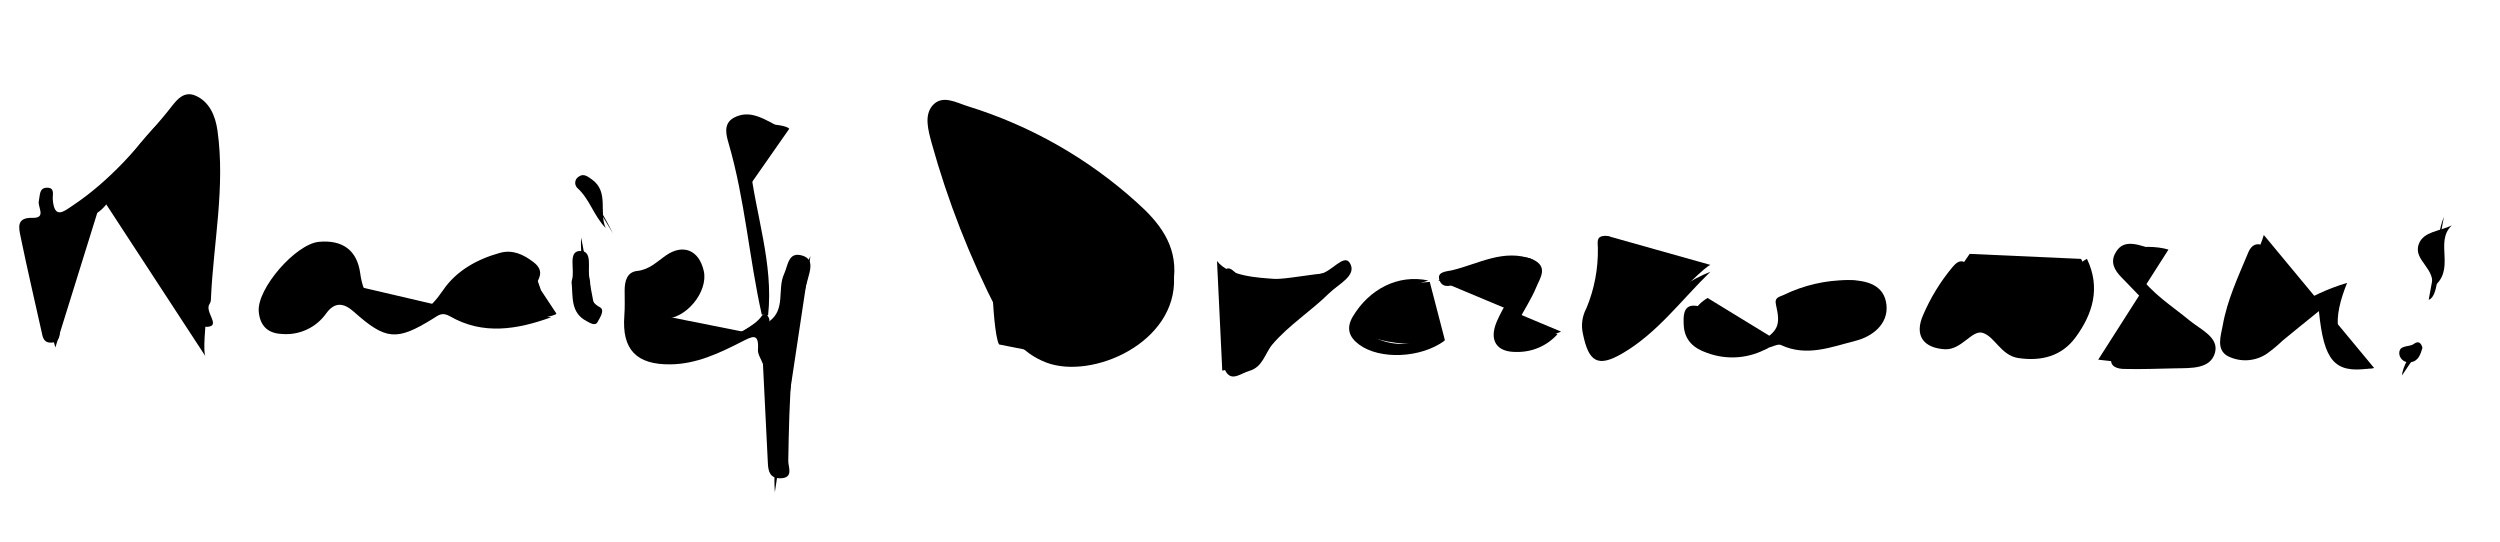
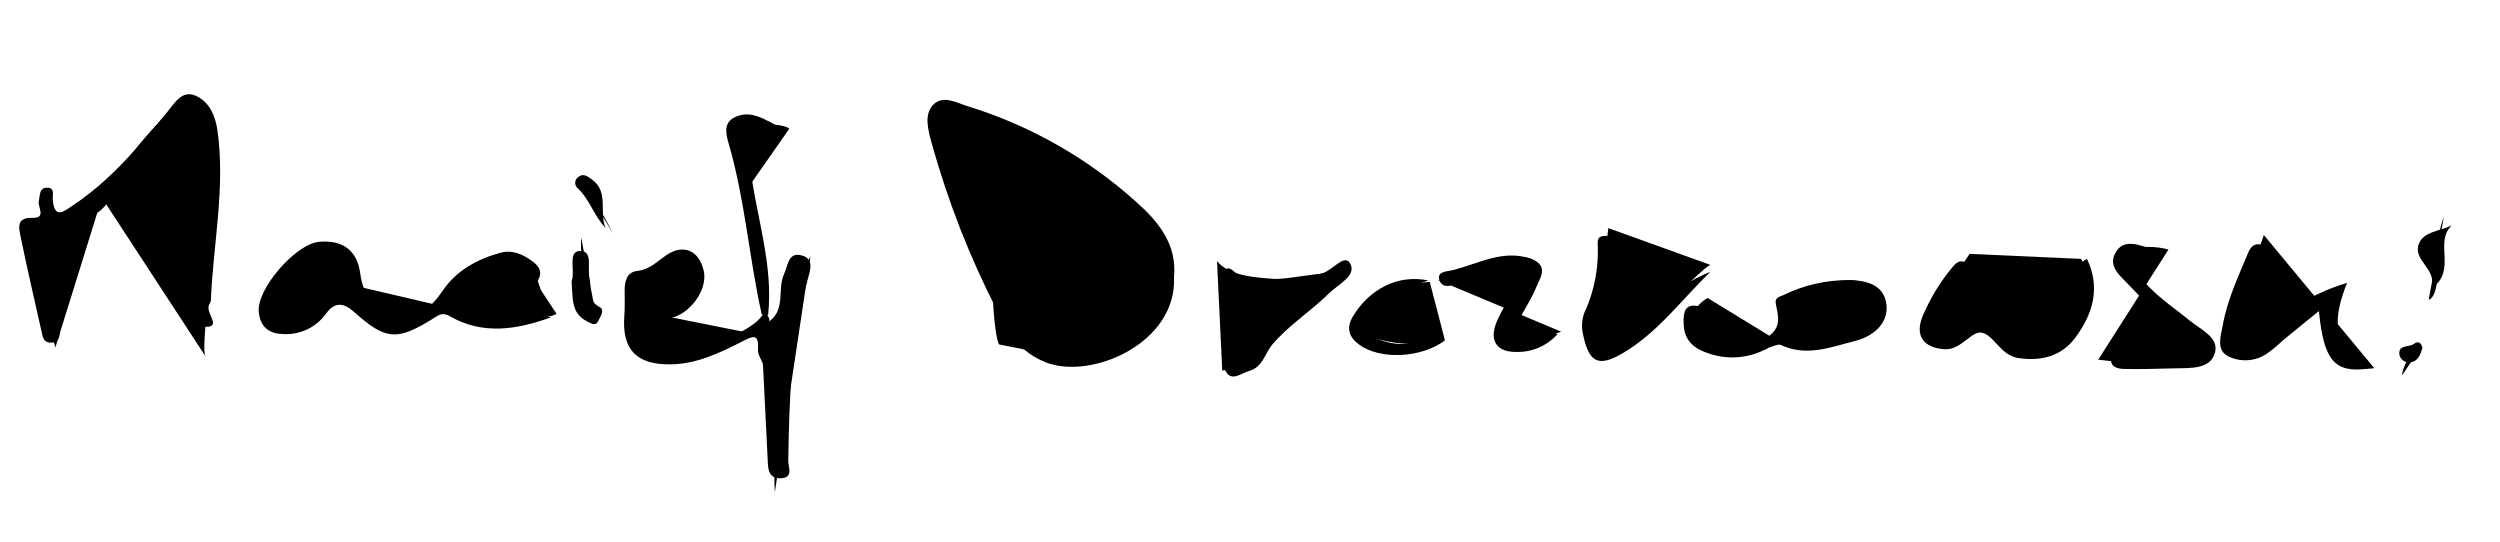
<svg xmlns="http://www.w3.org/2000/svg" id="Layer_1" data-name="Layer 1" width="100%" height="105.06" viewBox="0 0 484.96 105.06">
  <defs>
    <style>
          
        </style>
  </defs>
  <path class="cls-2" d="M47.52,52.08c.89-7.93,1.55-15.86.08-23.75-.23-1.24,0-2.91-1.55-3.37s-2.35,1-3.18,2c-4.08,4.58-8,9.25-12.1,13.85-1.09,1.23-2.15,2.8-3.57,3.36-7.65,3-7.76,9.06-6.89,15.73a43.85,43.85,0,0,1,.23,6.88c0,.87-.12,2.12-1.46,2.26s-1.79-.55-2-1.68c-1.39-6.28-2.87-12.54-4.16-18.84-.33-1.65-.92-3.76,2.27-3.67,2.81.09,1-2.11,1.26-3.26S16.49,39,18.07,39s1,1.45,1.09,2.32c.31,3.89,2.16,2.28,3.88,1.13C30.33,37.6,35.86,31,41.36,24.32c1.44-1.75,2.88-4.33,5.52-3.16S50.7,25,51.11,27.93c1.53,10.94-.78,21.71-1.27,32.56a1.8,1.8,0,0,1-.23,1c-1.16,1.51,2.25,4.29-.43,4.5-2.24.17-1.31-3.23-1.55-5A64.54,64.54,0,0,1,47.52,52.08Z" transform="translate(-8.92 -2.59)" />
  <path class="cls-2" d="M468.4,74.09c-6.64.92-8.69-1.53-9.65-11.15-2.56,2.07-4.8,3.87-7,5.69a29.33,29.33,0,0,1-3.06,2.55,7.51,7.51,0,0,1-7.6.5c-2.34-1.26-1.35-4-1-5.94.86-4.92,3-9.46,4.91-14.06.45-1.12,1.23-2.08,2.68-1.57,2,.7,1,2,.71,3.26-1,5.1-4.33,9.66-3.51,15.62,3.08-2.34,5.86-4.6,8.79-6.64a40.91,40.91,0,0,1,10.55-4.89C461.6,64,460.88,69.87,468.4,74.09Z" transform="translate(-8.92 -2.59)" />
  <path class="cls-2" d="M156.92,73.19c.62-2.73-1.06-5.81,1.25-8.28,3.19-2.34,1.5-6.2,2.84-9.14.8-1.75.82-4.45,3.58-3.59,2.3.72,1.48,2.87,1,4.67-3.31,11.51-3.55,23.34-3.76,35.2,0,1.16,1.1,3.28-1.55,3.32-2,0-2.34-1.32-2.41-3C157.57,86,157.23,79.58,156.92,73.19Z" transform="translate(-8.92 -2.59)" />
  <path class="cls-3" d="M385.12,67.75c2.94.07,4.81-1.68,6.57-3.31,2.27-2.12,3.73-2,5.5.68,4.11,6.2,7.71,6.09,11.89-.08,1.61-2.39,2.83-4.86,2.68-7.85-.08-1.67-.12-3.38,2-4.38,2.69,5.61,1.12,10.69-2.22,15.23-2.67,3.63-6.61,4.68-11.13,4-3.35-.52-4.54-4.19-6.91-4.89-2.05-.61-4.09,3.38-7.33,3.19-4.21-.26-5.92-2.74-4.19-6.65a37.55,37.55,0,0,1,5.68-9.27c.56-.65,1.44-1.64,2.52-.85s.13,1.72-.31,2.52C387.82,59.72,384.6,62.92,385.12,67.75Z" transform="translate(-8.92 -2.59)" />
  <path class="cls-3" d="M320.31,69.7c7.45-5,12.73-11.37,20.41-14.4-5.61,5.43-10.27,11.89-17.11,15.86-4.82,2.81-6.54,1.56-7.64-3.87a7.1,7.1,0,0,1,.69-4.91,28.92,28.92,0,0,0,2.22-11.67c0-1-.34-2.14,1-2.33a1.86,1.86,0,0,1,2.28,2,28.8,28.8,0,0,1-.36,6.9C320.91,61,320.74,64.81,320.31,69.7Z" transform="translate(-8.92 -2.59)" />
  <path class="cls-4" d="M426,50.8c-4.2,1.26-3.68,2.89-2.22,5,2.62,3.8,6.48,6.14,9.93,9,2.12,1.73,5.67,3.24,4.89,6.18-.87,3.24-4.67,3-7.64,3.06-3.32.06-6.63.21-9.94.12-1.25,0-3-.41-2.49-2.24s1.78-.72,2.8-.35a3.28,3.28,0,0,0,1.46.28c3.73-.45,8.67.67,10.67-2.28,1.13-1.67-4.09-3.78-6.16-6q-3.36-3.63-6.83-7.16c-1.41-1.42-2.25-3-1.13-4.86C420.54,49.48,422.46,49.48,426,50.8Z" transform="translate(-8.92 -2.59)" />
  <path class="cls-2" d="M157.92,63.74l-1.23-.12c-2.46-11-3.25-22.31-6.42-33.19-.42-1.47-1.17-3.82,1-5,3.1-1.63,5.69.06,9.83,2.39-8.23-1.68-7.28,1.59-6.72,6.59C155.48,44.22,159,53.72,157.92,63.74Z" transform="translate(-8.92 -2.59)" />
  <path class="cls-5" d="M264,56.15a3.36,3.36,0,0,1,.91-.41c2.24-.28,4.67-4,5.84-2.16,1.54,2.44-2.26,4.16-3.95,5.84-3.53,3.51-7.89,6.24-11.07,10-1.45,1.73-1.83,4.39-4.51,5.13-1.5.41-3.29,2.08-4.46.2-1.3-2.1,1.41-2.55,2.37-3.63,3.88-4.39,9.21-7.28,12.73-12.08C262.43,57.94,263.78,57.45,264,56.15Z" transform="translate(-8.92 -2.59)" />
  <path class="cls-5" d="M306.22,52.9c3.14,1.42,1.43,3.64.7,5.43-.94,2.29-2.36,4.37-3.48,6.59-.49,1-1.52,2-.52,3.17s2.08.29,3.19.12c1.57-.22,2.89-1.84,4.93-.78a10.35,10.35,0,0,1-7.87,3.43c-3.93.1-5.47-2.23-3.89-5.91,1.23-2.83,3-5.42,4.49-8.15.48-.9,1.73-1.85.28-3C304.11,52,305.22,52.58,306.22,52.9Z" transform="translate(-8.92 -2.59)" />
  <path class="cls-6" d="M286,57c-4.19,1.39-7.67,2.6-10.06,5.72-2.6,3.38-2.1,5.21,2.12,6.25,3.58.88,7.18-.09,11.12-.31-4.68,3.44-12.58,3.73-16.59.79-1.93-1.42-2.62-3.14-1.23-5.48C274.52,58.7,280.08,55.74,286,57Z" transform="translate(-8.92 -2.59)" />
  <path class="cls-6" d="M119.8,57.38a1.92,1.92,0,0,1,.07-.48c.62-1.95-.85-5.53,1.53-5.63,2.63-.1,1.41,3.39,1.88,5.33s-.61,4.22,2,5.58c1.05.55,0,2.07-.46,2.9s-1.51.12-2.15-.22C119.55,63.21,120.09,60.13,119.8,57.38Z" transform="translate(-8.92 -2.59)" />
  <path class="cls-7" d="M350,69.17l2,.85a14,14,0,0,1-12,1c-2.52-.87-4.31-2.42-4.46-5.33-.09-1.73-.13-3.86,2-3.81,2.67.07.27,1.93.53,3,.8,3.13,2.73,4.94,6,5A49.25,49.25,0,0,0,350,69.17Z" transform="translate(-8.92 -2.59)" />
  <path class="cls-8" d="M484.54,46.31c-3.55,3.29,1.08,8.76-3.91,12.18,1-3.89-3.72-5.35-2.49-8.59C479.06,47.47,482.17,47.47,484.54,46.31Z" transform="translate(-8.92 -2.59)" />
  <path class="cls-9" d="M264,56.15c1.23,2.39-.33,2.73-2.14,2.88-4.12-.28-8.32,1.1-12.34-.29-1.45-.5-4.44-.9-3.23-3.3,1-2.06,2.34.51,3.55,1C254.61,58.1,259.33,57.23,264,56.15Z" transform="translate(-8.92 -2.59)" />
  <path class="cls-10" d="M306.22,52.9l-2.17.92c-4.19.78-8.52,1-12.23,3.49-1.21.8-2.86,1.22-3.53-.06-1-2,1.34-2,2.26-2.22C295.69,53.81,300.62,50.75,306.22,52.9Z" transform="translate(-8.92 -2.59)" />
  <path class="cls-9" d="M126.42,46.83c-2.35-2.4-3.09-5.62-5.52-7.79a1.4,1.4,0,0,1,.26-2.17c1-.74,1.81,0,2.62.56C127.1,39.84,125.05,43.79,126.42,46.83Z" transform="translate(-8.92 -2.59)" />
  <path class="cls-11" d="M478.84,70.06c-.39,1.28-.78,2.6-2.32,2.8a1.87,1.87,0,0,1-2.17-1.55c-.17-1.92,1.89-1.31,2.81-2S478.59,69.13,478.84,70.06Z" transform="translate(-8.92 -2.59)" />
  <path class="cls-12" d="M101.56,62.7c-2.88-.38-3.07-1.77-1.19-3.93,1.73-2,4-2.87,6.26-4,1.36-.68,2.77-.55,3.12,1.14.29,1.35.63,2.16,2.15,2.1,1.07,0,1.34-.86,1.64-1.61.52-1.33-.25-2.3-1.18-3-1.9-1.44-4-2.45-6.49-1.75-4.43,1.23-8.46,3.49-11,7.23s-5.25,5.85-9.33,5-6.17-4-6.74-8.25c-.6-4.52-3.47-6.55-8-6.13S58.76,58.57,59.11,63c.21,2.61,1.61,4.26,4.47,4.37a9.52,9.52,0,0,0,8.63-4c1.64-2.25,3.38-2.07,5.38-.28,6.15,5.49,8.29,5.67,15.28,1.34,1.15-.72,1.82-1.36,3.37-.47,6.34,3.66,13,2.57,19.6.17C111.08,63.67,106.3,63.31,101.56,62.7ZM65.31,64.13c-1.74.11-2.38-.79-2.32-2.43.11-3,5.51-8.67,8.48-8.86,1.33-.08,2.74-.27,2.86,1.75C74.49,57.18,67.85,64.24,65.31,64.13Z" transform="translate(-8.92 -2.59)" />
  <path class="cls-13" d="M158.17,64.91a1.29,1.29,0,0,0-.25-.91.7.7,0,0,0-1.23-.12C154,67.76,142,71.51,137,70.12c-2.12-.6-3.9-1.92-3.71-4,.24-2.46,2.49-1.76,4.35-1.69,4.31.16,8.71-5.24,7.8-9.28s-4-5.33-7.36-3c-1.75,1.22-3.18,2.74-5.55,3-2,.21-2.44,2-2.44,3.78,0,1.64.07,3.29-.06,4.93-.49,6.51,2.33,9.49,8.94,9.41,5-.05,9.47-2.16,13.81-4.38,2-1,3.41-1.9,3.17,1.54-.06.88.62,1.82.95,2.74C159.07,70.69,158.51,67.78,158.17,64.91Zm-22-5.32c1.12-1.87,1.87-4.33,4.57-4.62.78-.09,1.64.19,1.43,1.56-.76,2-2,3.85-4.54,4.31C136.7,61,135.69,60.37,136.16,59.59Z" transform="translate(-8.92 -2.59)" />
  <path class="cls-3" d="M374.87,61.79c-.38-3.94-3.85-4.87-7.47-4.86a28.41,28.41,0,0,0-12.46,2.87c-.78.39-1.86.41-1.51,1.9.95,4.09.42,5.12-3.39,7.47,0,1.74,1,1.4,2,.85.8-.19,1.78-.77,2.36-.5,5,2.34,9.78.37,14.47-.82C372.15,67.87,375.22,65.46,374.87,61.79Zm-5.14,2.84c-2.53,2.54-6.05,2.51-9.05,3.86-.85-.23-1.93-.19-2.38-.7-.9-1,.58-1.64.83-2.5,1.38-4.69,4.79-5.88,9.17-5.44A3,3,0,0,1,371,61.74C371.54,63.08,370.59,63.77,369.73,64.63Z" transform="translate(-8.92 -2.59)" />
  <path class="cls-13" d="M229.41,41.83a87.36,87.36,0,0,0-32.65-18.6c-2.3-.7-5.08-2.4-7-.11-1.57,1.9-.79,4.71-.14,7.13A172,172,0,0,0,202.43,63c2.11,4.22,4.42,8,9.46,9.92,8.88,3.37,25.33-3.82,24.77-16.53C237.27,50,233.67,45.62,229.41,41.83Zm.66,23.2c-2.92,4.32-7.33,5.67-12.2,5.91-1.42.07-3.25-.43-3.67-1.76-.65-2.05,1.34-2.07,2.72-2.52.7-.23,1.23-1,1.83-1.54l-4.64-.06-4.24,2.34c-.28-3.72-.54-7.07-.79-10.42.35-4.31-1.31-8.46.37-13.09,1-2.82-1.33-6.86-2.15-10.36-.22-1-.81-1.54-1.74-1.21-1.47.52-1.74,1.75-1.65,3.22q.57,8.43,1,16.86c.1,2.09,0,4.19,0,6.94-4.2-2.65-4.75-6.85-6.17-10.26-2.79-6.7-5.75-13.37-6.65-20.75-.49-4.08,1.16-4.17,4.06-3.2,12.21,4.09,23.26,10.24,32.51,19.25C235,50.59,235.41,59.14,230.07,65Z" transform="translate(-8.92 -2.59)" />
  <path class="cls-14" d="M10.66,48.69" transform="translate(-8.92 -2.59)" />
  <path class="cls-15" d="M164.5,28.8" transform="translate(-8.92 -2.59)" />
  <g>
    <path pathLength="1" class="cls-16 followingLine" d="M19.66,70S13.49,48.46,17,46.49s9.34-3.57,12.26-7.34" transform="translate(-8.92 -2.59)" />
    <path pathLength="1" class="cls-17 followingLine" d="M28.31,40.37c3.09-3.94,12.51-17.11,16.63-17.83,4-.68,6.09,2.4,5.75,16.72s-2.92,31-1.89,32.48" transform="translate(-8.92 -2.59)" />
    <path pathLength="1" class="cls-17 followingLine" d="M76.31,57.69C71.94,61.8,68.86,67.43,63,65.8,59.94,65,60.47,59.68,64,56c3.73-3.85,5.46-6.49,9.78-4.74S76.85,57,77.8,60c.88,2.86,2.76,4.55,7.39,5.57,5.07,1.13,9-3.54,9.42-3.61" transform="translate(-8.92 -2.59)" />
    <path pathLength="1" class="cls-17 followingLine" d="M113.86,58.89c-.86-2.39-1.5-5.47-5.23-6.52-1.32-.37-5.14.62-7.8,2.58s-5.41,5.5-3.87,8.26c1.93,3.46,19.38,1.25,19.9.22" transform="translate(-8.92 -2.59)" />
    <path pathLength="1" class="cls-16 followingLine" d="M121.66,48.69c-.26,2.58.59,14.1,3.12,16.39" transform="translate(-8.92 -2.59)" />
    <path pathLength="1" class="cls-16 followingLine" d="M121.16,36.87a84.81,84.81,0,0,1,6.67,11" transform="translate(-8.92 -2.59)" />
    <path pathLength="1" class="cls-18 followingLine" d="M134.17,63.17c6.24,2,7.18-.53,7.94-1.31,2.15-2.17,2.8-5.16,2.18-6.91s-1.48-3.18-7.25-.86c-3,1.21-4,4.6-5.3,6.78-1.5,2.54,1.83,12,8.37,10.87s12.45-4.79,13-4.8" transform="translate(-8.92 -2.59)" />
    <path pathLength="1" class="cls-19 followingLine" d="M150,68.91s4.74-1.89,5.28-2.32,2.55-2.85,2.55-2.85" transform="translate(-8.92 -2.59)" />
    <path pathLength="1" class="cls-20 followingLine" d="M166.13,52.29c-.18.53-3.06,5.22-2.33,10.07.67,4.47-6.23,6.45-4.81,8.91,1.09,1.91,1,6.43,1,8.53-.13,3.47-1.15,13.13-.76,18.27" transform="translate(-8.92 -2.59)" />
    <path pathLength="1" class="cls-15 followingLine" d="M157.51,64.09s-2.38-21.28-4.1-26.46" transform="translate(-8.92 -2.59)" />
    <path pathLength="1" class="cls-16 followingLine" d="M154.1,38.91c-.64-2.78-4.8-11-2.66-11.74s9.49-.77,10.59.39" transform="translate(-8.92 -2.59)" />
  </g>
-   <path pathLength="1" class="cls-18 followingLine" d="M207.23,32.25c.54,4.43.87,13.26.88,13.52,0,0-.2,13.11-.12,17.32.08,4.78,2.4,10.18,11,1.45" transform="translate(-8.92 -2.59)" />
+   <path pathLength="1" class="cls-20 followingLine" d="M207.23,32.25c.54,4.43.87,13.26.88,13.52,0,0-.2,13.11-.12,17.32.08,4.78,2.4,10.18,11,1.45" transform="translate(-8.92 -2.59)" />
  <path pathLength="1" class="cls-17 followingLine" d="M214,71.64c1.4,3.42,11.39.79,14.69-2.46,8-7.93,7.17-15.25,5.92-18.47-2.57-6.57-11.19-13.13-17.71-17-11.06-6.6-21.69-10.63-23.15-10.63s-4.88,1.88-3.51,5.4S201.43,57,201.49,59.41c0,1.75.46,8.83,1.24,10" transform="translate(-8.92 -2.59)" />
  <path pathLength="1" class="cls-17 followingLine" d="M245,53.22c2.26,3,8.19,3.25,11,3.46,4.27.33,21.55-4.69,8.55,4.26-7,4.85-14.83,13-18.53,13.55" transform="translate(-8.92 -2.59)" />
  <path pathLength="1" class="cls-17 followingLine" d="M286.27,57.27c-5.7.24-14.4,4.73-14.16,8.32s14.2,4.72,17.1,3" transform="translate(-8.92 -2.59)" />
  <path pathLength="1" class="cls-17 followingLine" d="M287.92,56.94c1.7-.46,9-3.11,12-3.43s6.88-1.87,6.56.45-4.13,7.67-5.27,11.95.06,5.15,3.63,3.73l6.91-2.72" transform="translate(-8.92 -2.59)" />
-   <path pathLength="1" class="cls-21 followingLine" d="M320.71,48.35c-.2,2.33-1.35,10.32-1.8,13.56-1.07,7.73-2.64,9.28,1.54,9s18-16.1,20.27-16.93" transform="translate(-8.92 -2.59)" />
+   <path pathLength="1" class="cls-21 followingLine" d="M320.9,46.84c-.19,2.33-1.54,11.83-2,15.07-1.07,7.73-2.64,9.28,1.54,9s18-16.1,20.27-16.93" transform="translate(-8.92 -2.59)" />
  <path pathLength="1" class="cls-15 followingLine" d="M340.16,60.39c-5,3-4.09,8.82,2.28,10.47,3.27.85,9.71-1.39,11-2.35" transform="translate(-8.92 -2.59)" />
-   <path pathLength="1" class="cls-18 followingLine" d="M356.45,62.51c-.26,1.15-3.21,8.16,3.92,7s12.86-4.55,12.92-7-1.8-6.81-8.23-5.24S356.45,62.51,356.45,62.51Z" transform="translate(-8.92 -2.59)" />
+   <path pathLength="1" class="cls-18 followingLine" d="M360.37,69.51c7.14-1.15,12.86-4.55,12.92-7s-1.8-6.81-8.23-5.24c-2.61.64-6.59,1.86-8.1,4.32C354.77,65.2,356.13,70.2,360.37,69.51Z" transform="translate(-8.92 -2.59)" />
  <path pathLength="1" class="cls-21 followingLine" d="M391,51.84c-3,4.43-6.66,9.69-7.62,11.21-1.29,2,.31,6.47,3,6.14,3.38-.41,6.28-4.83,8.17-4.56s3.45,6.46,8.29,6.46c3.79,0,5.66-1.7,7.59-4.34s4.63-9.82,2.18-13.94" transform="translate(-8.92 -2.59)" />
  <path pathLength="1" class="cls-17 followingLine" d="M429.57,51c-4.58-1.33-12.68-.21-9.19,4.46,2.37,3.17,15.23,11.44,15.53,15.25.21,2.56-6.64,2.19-9.21,2.23a67.3,67.3,0,0,1-10.76-.58" transform="translate(-8.92 -2.59)" />
  <path pathLength="1" class="cls-17 followingLine" d="M448.06,48.17c-1,3.92-9.47,19.1-4.89,21.9,5,3,12-6.64,14.88-8.94,1.77-1.42,5.87-5.54,3.52,2-2.19,7,4.87,11.87,7.89,10.84" transform="translate(-8.92 -2.59)" />
  <path pathLength="1" class="cls-21 followingLine" d="M478.72,69.71c-2.42,1.07-3.74,4.24-3.86,5.72" transform="translate(-8.92 -2.59)" />
  <path pathLength="1" class="cls-22 followingLine" d="M483,44.64c-1.73,4.37-.9,8.1-1.28,12.08s-1.67,4-1.67,4" transform="translate(-8.92 -2.59)" />
</svg>
